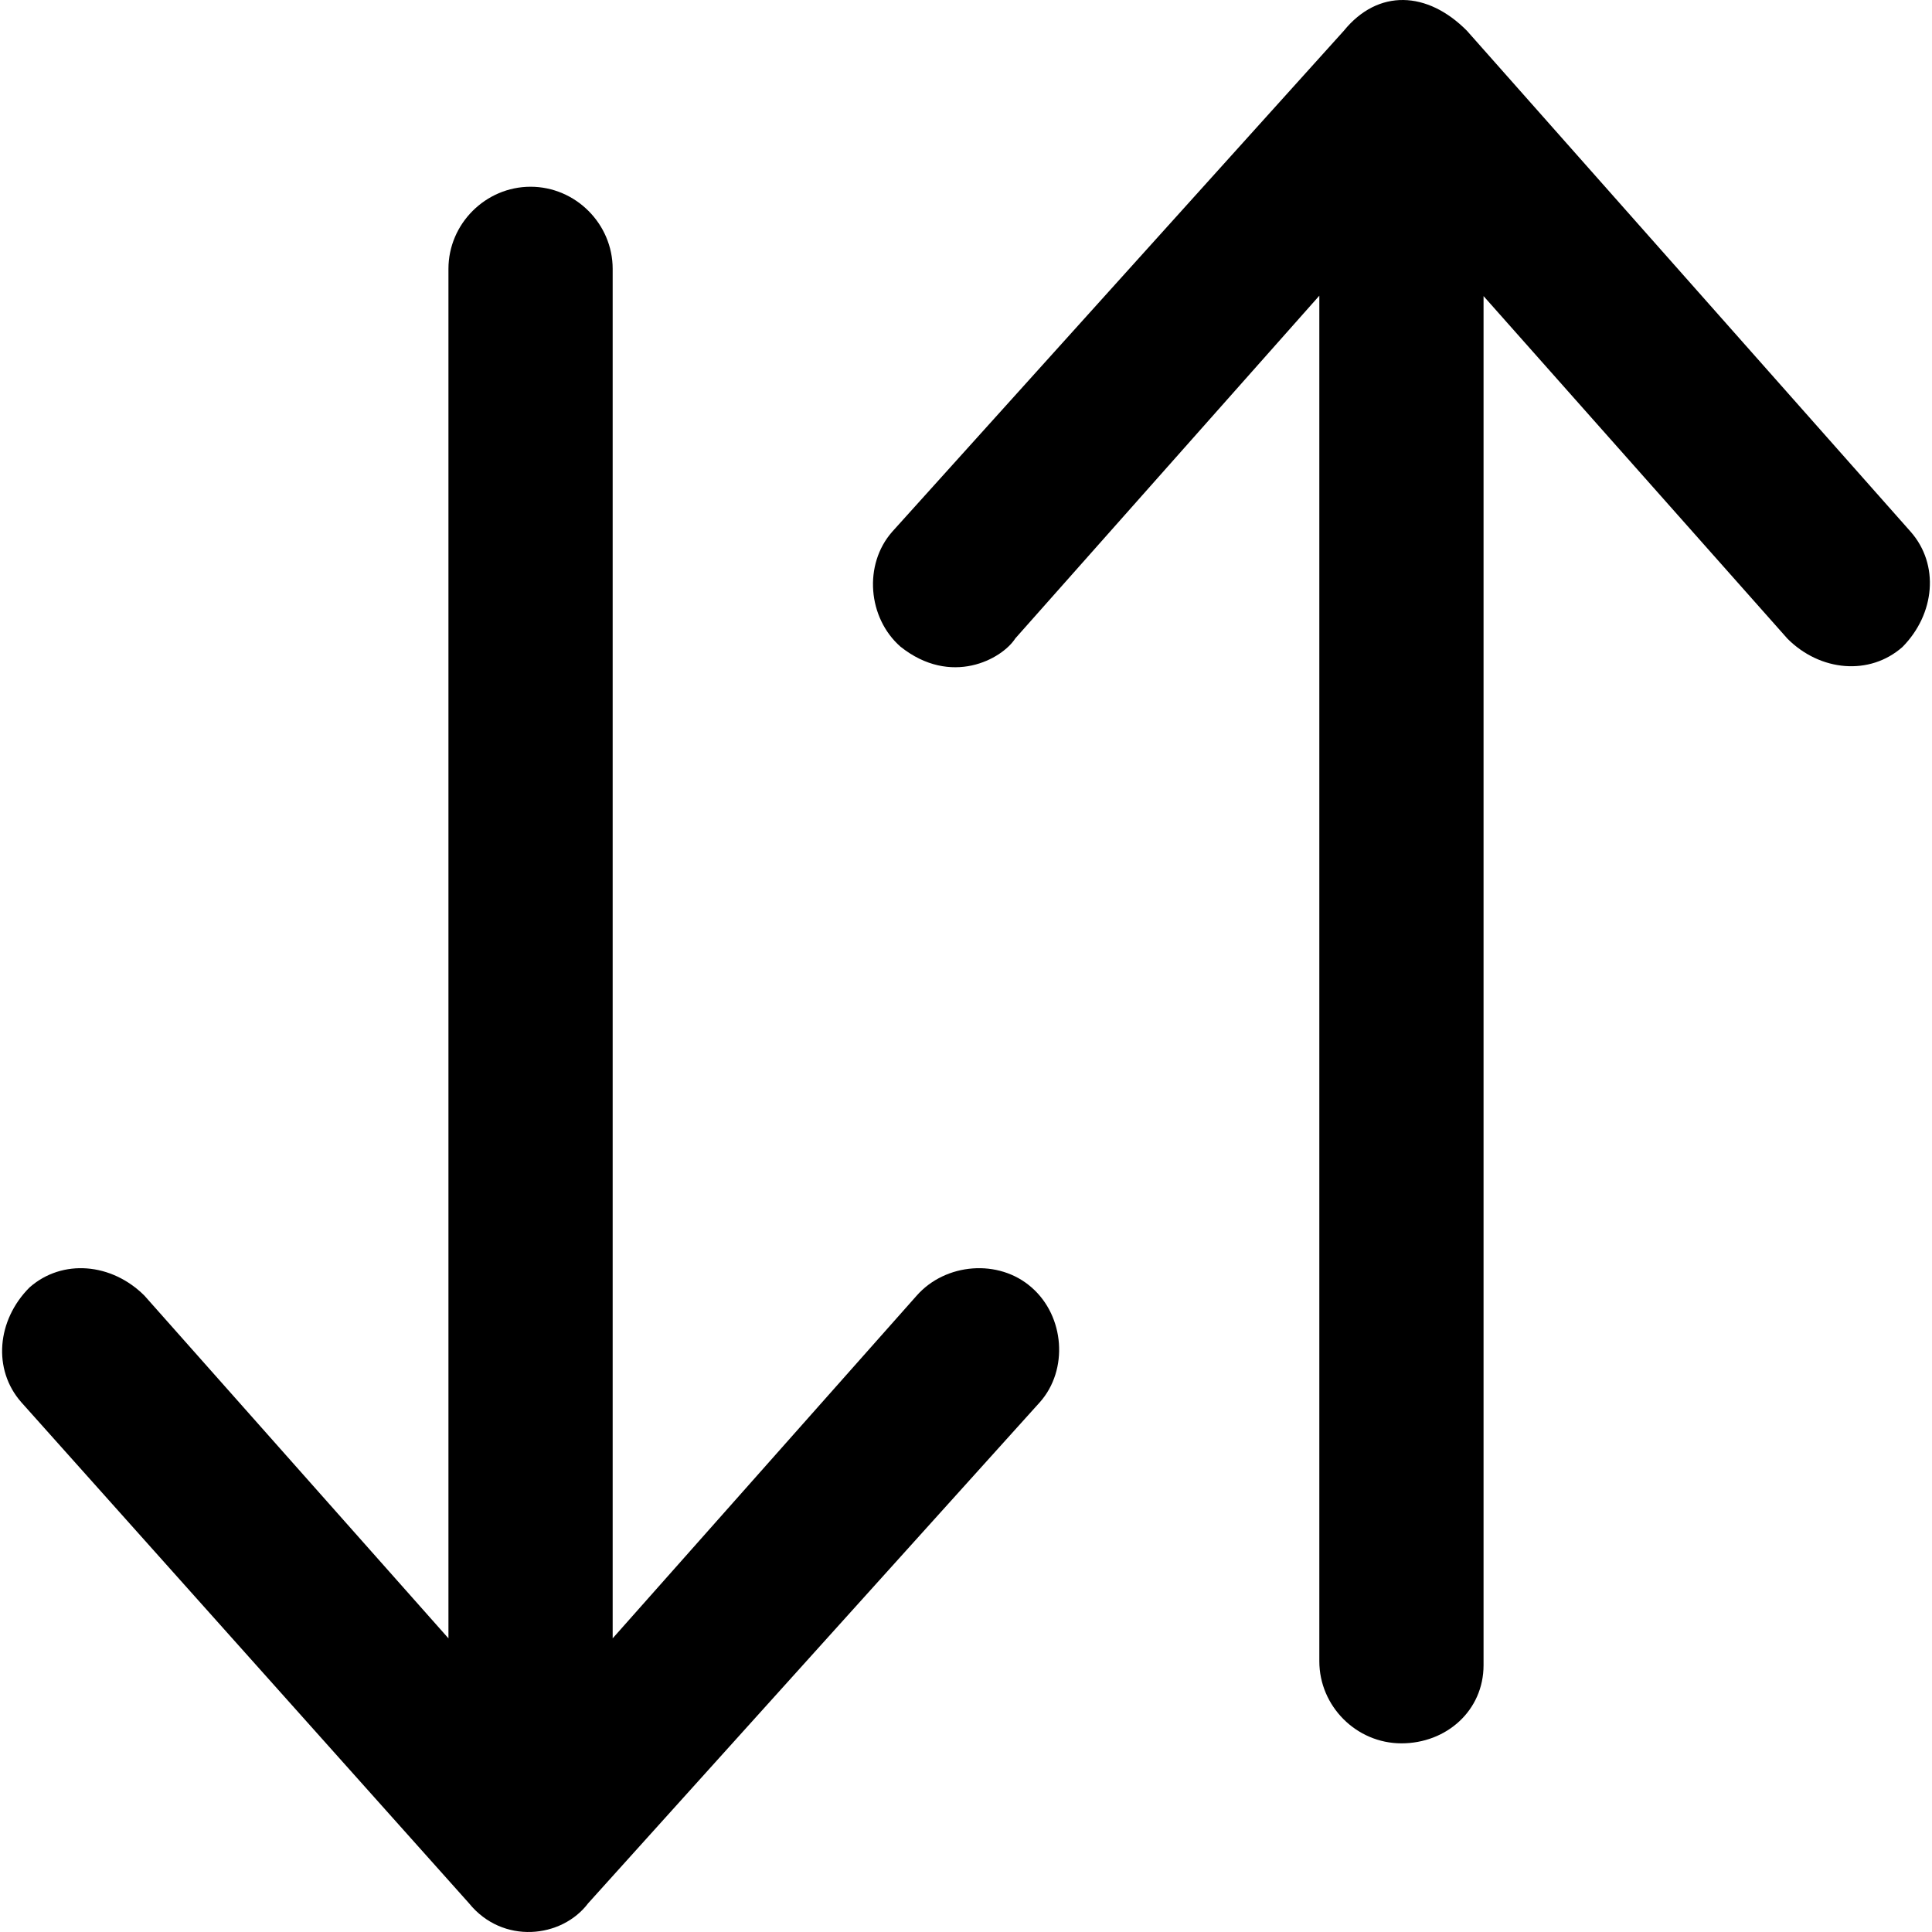
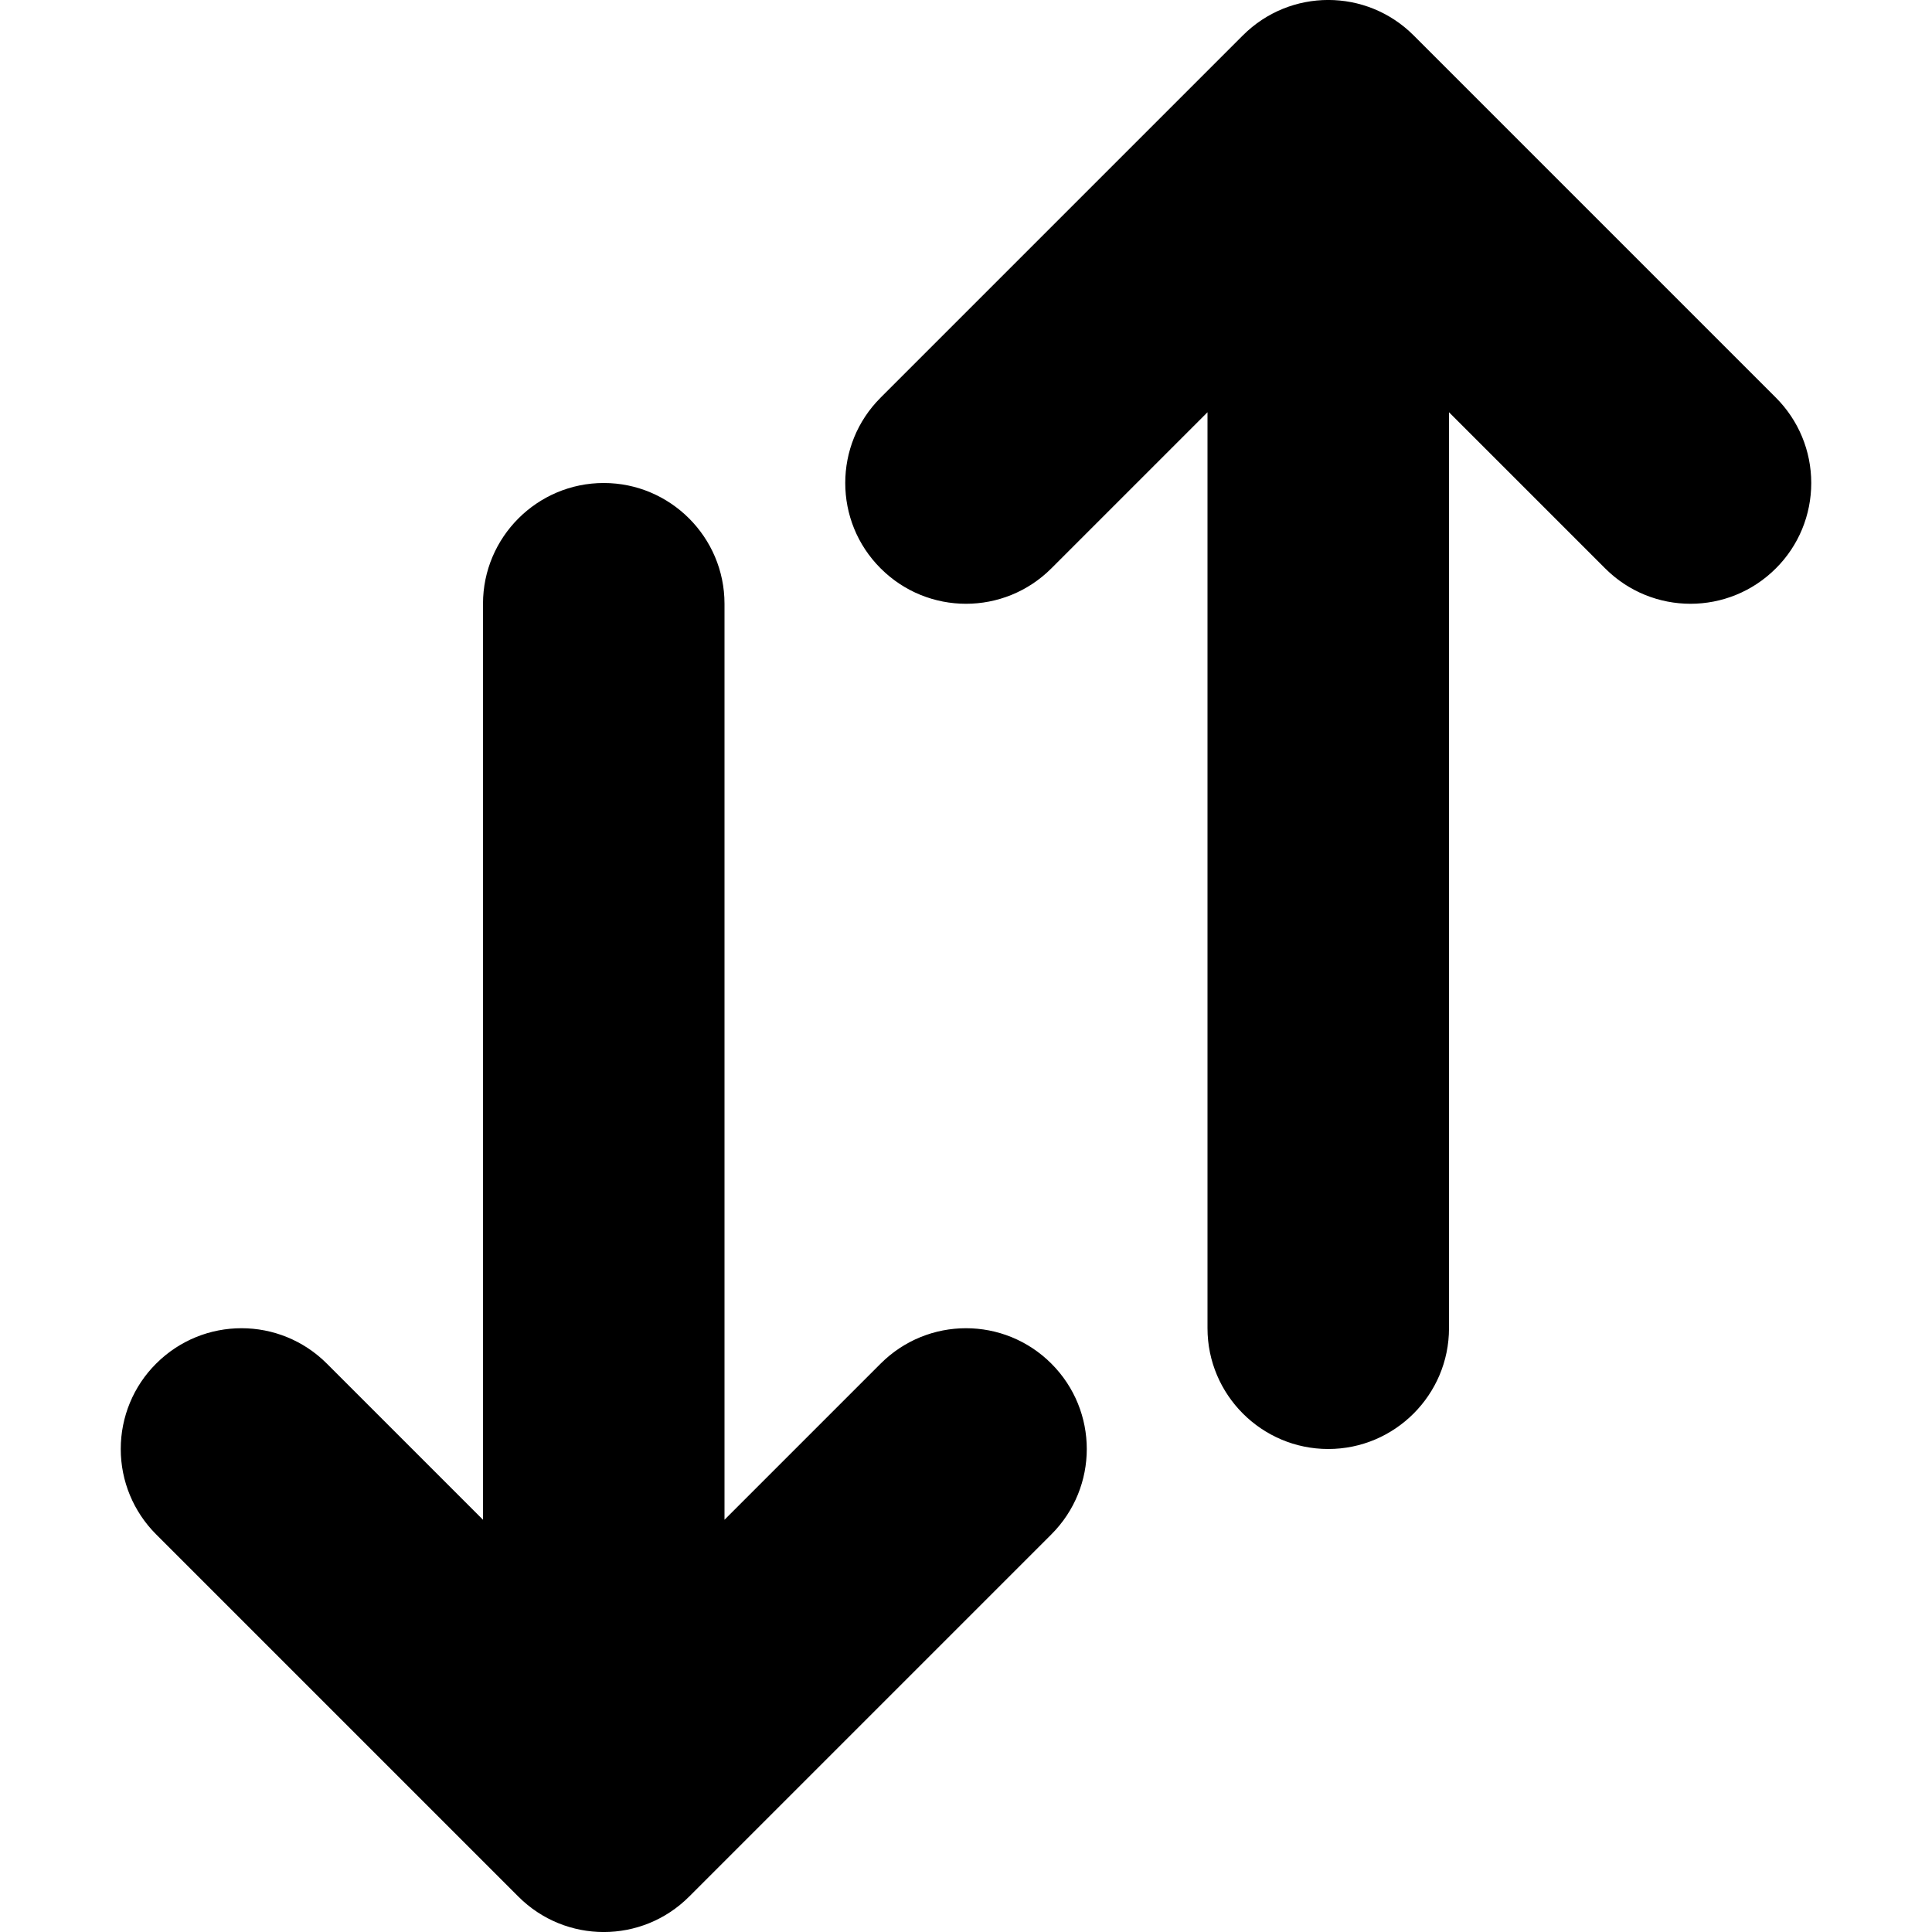
- <svg xmlns="http://www.w3.org/2000/svg" version="1.1" id="Capa_1" x="0px" y="0px" viewBox="0 0 489.389 489.389" style="enable-background:new 0 0 489.389 489.389;" xml:space="preserve">
-   <g>
-     <g>
-       <path d="M261.294,326.102c-8.3-7.3-21.8-6.2-29.1,2.1l-77,86.8v-346.9c0-11.4-9.4-20.8-20.8-20.8s-20.8,9.4-20.8,20.8v346.9    l-77-86.8c-8.3-8.3-20.8-9.4-29.1-2.1c-8.3,8.3-9.4,20.8-2.1,29.1l113.4,126.9c8.5,10.5,23.5,8.9,30.2,0l114.4-126.9    C270.694,347.002,269.694,333.402,261.294,326.102z" />
-       <path d="M483.994,134.702l-112.4-126.9c-10-10.1-22.5-10.7-31.2,0l-114.4,126.9c-7.3,8.3-6.2,21.8,2.1,29.1    c12.8,10.2,25.7,3.2,29.1-2.1l77-86.8v345.9c0,11.4,9.4,20.8,20.8,20.8s20.8-8.3,20.8-19.8v-346.8l77,86.8    c8.3,8.3,20.8,9.4,29.1,2.1C490.194,155.502,491.294,143.002,483.994,134.702z" />
-     </g>
-   </g>
-   <g>
- </g>
-   <g>
- </g>
-   <g>
- </g>
-   <g>
- </g>
-   <g>
- </g>
-   <g>
- </g>
-   <g>
- </g>
-   <g>
- </g>
-   <g>
- </g>
-   <g>
- </g>
-   <g>
- </g>
-   <g>
- </g>
-   <g>
- </g>
-   <g>
- </g>
-   <g>
- </g>
+ <svg xmlns="http://www.w3.org/2000/svg" height="16px" viewBox="0 0 16 16" width="16px" version="1.1" id="svg287">
+   <defs id="defs291" />
+   <path d="m 1 12 c 0 -0.266 0.105 -0.52 0.293 -0.707 c 0.391 -0.391 1.023 -0.391 1.414 0 l 1.293 1.293 v -7.586 c 0 -0.551 0.449 -1 1 -1 s 1 0.449 1 1 v 7.586 l 1.293 -1.293 c 0.391 -0.391 1.023 -0.391 1.414 0 s 0.391 1.023 0 1.414 l -3 3 c -0.391 0.391 -1.023 0.391 -1.414 0 l -3 -3 c -0.188 -0.188 -0.293 -0.441 -0.293 -0.707 z m 6 -8 c 0 -0.258 0.098 -0.512 0.293 -0.707 l 3 -3 c 0.391 -0.391 1.023 -0.391 1.414 0 l 3 3 c 0.188 0.188 0.293 0.441 0.293 0.707 s -0.105 0.52 -0.293 0.707 c -0.391 0.391 -1.023 0.391 -1.414 0 l -1.293 -1.293 v 7.586 c 0 0.551 -0.449 1 -1 1 s -1 -0.449 -1 -1 v -7.586 l -1.293 1.293 c -0.391 0.391 -1.023 0.391 -1.414 0 c -0.195 -0.195 -0.293 -0.449 -0.293 -0.707 z m 0 0" fill="#2e3436" id="path285" style="fill:#000000;font-variation-settings:normal;opacity:1;vector-effect:none;fill-opacity:1;stroke-width:1;stroke-linecap:butt;stroke-linejoin:miter;stroke-miterlimit:4;stroke-dasharray:none;stroke-dashoffset:0;stroke-opacity:1;-inkscape-stroke:none;stop-color:#000000;stop-opacity:1" />
</svg>
